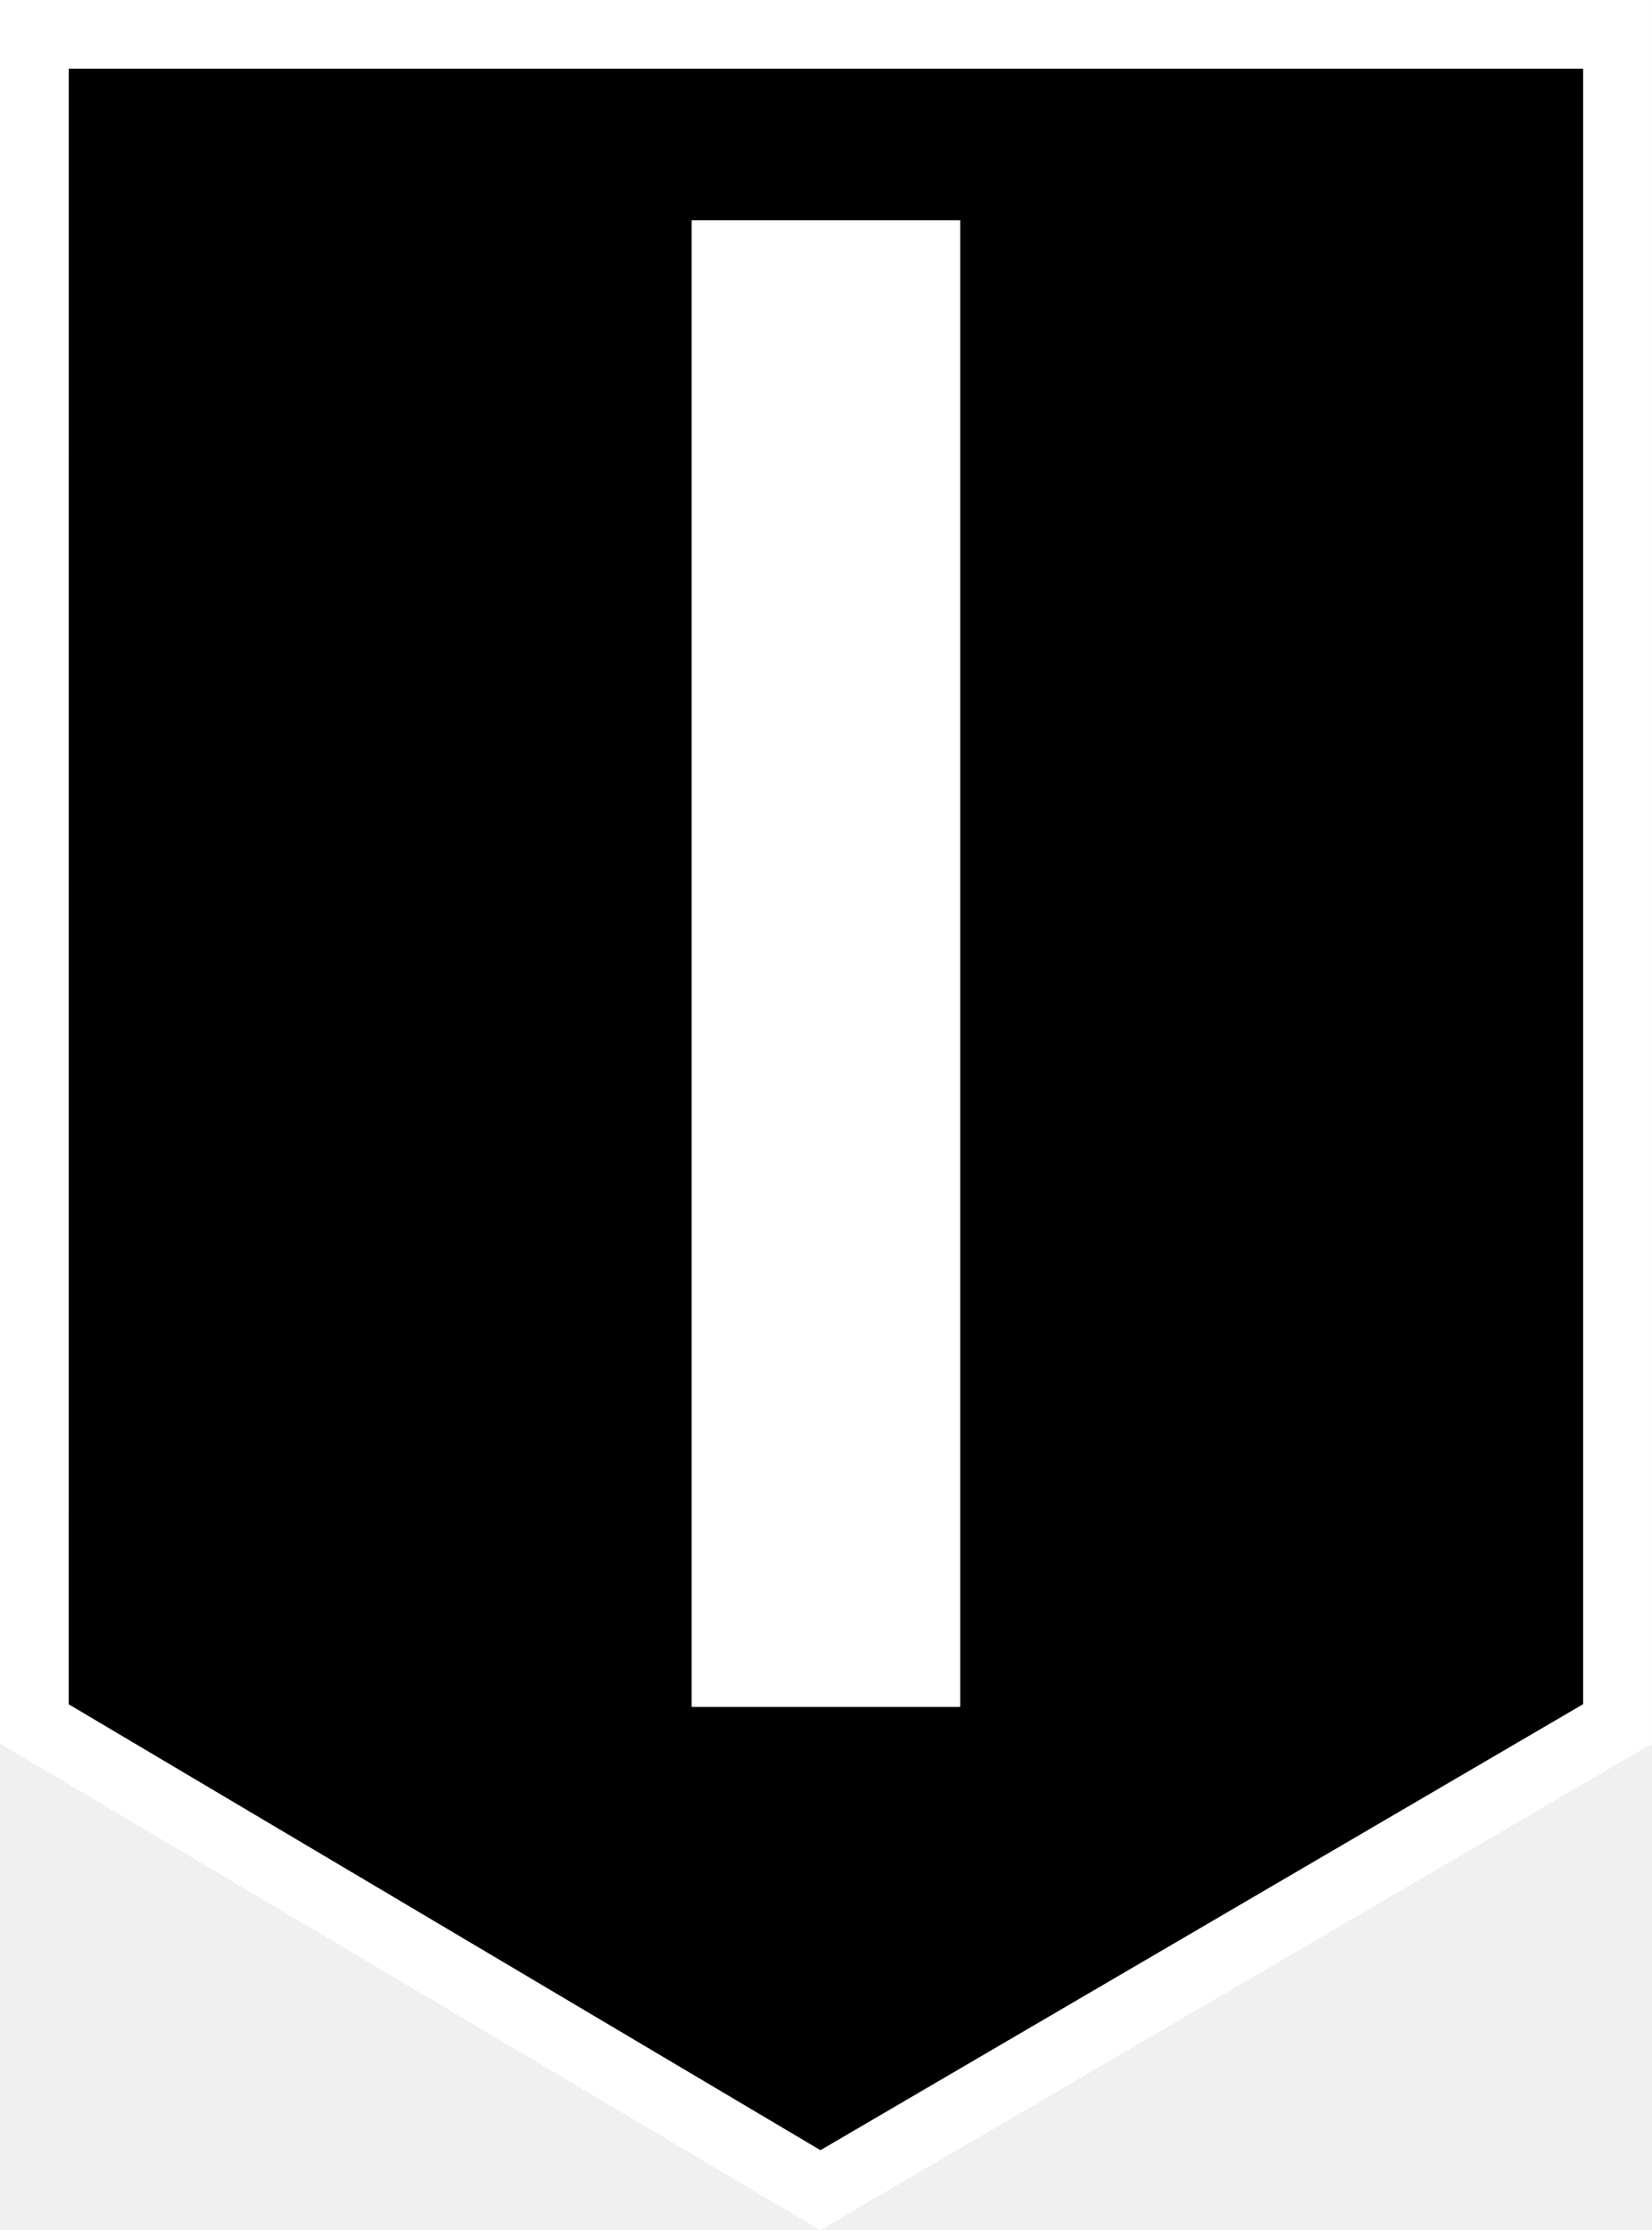
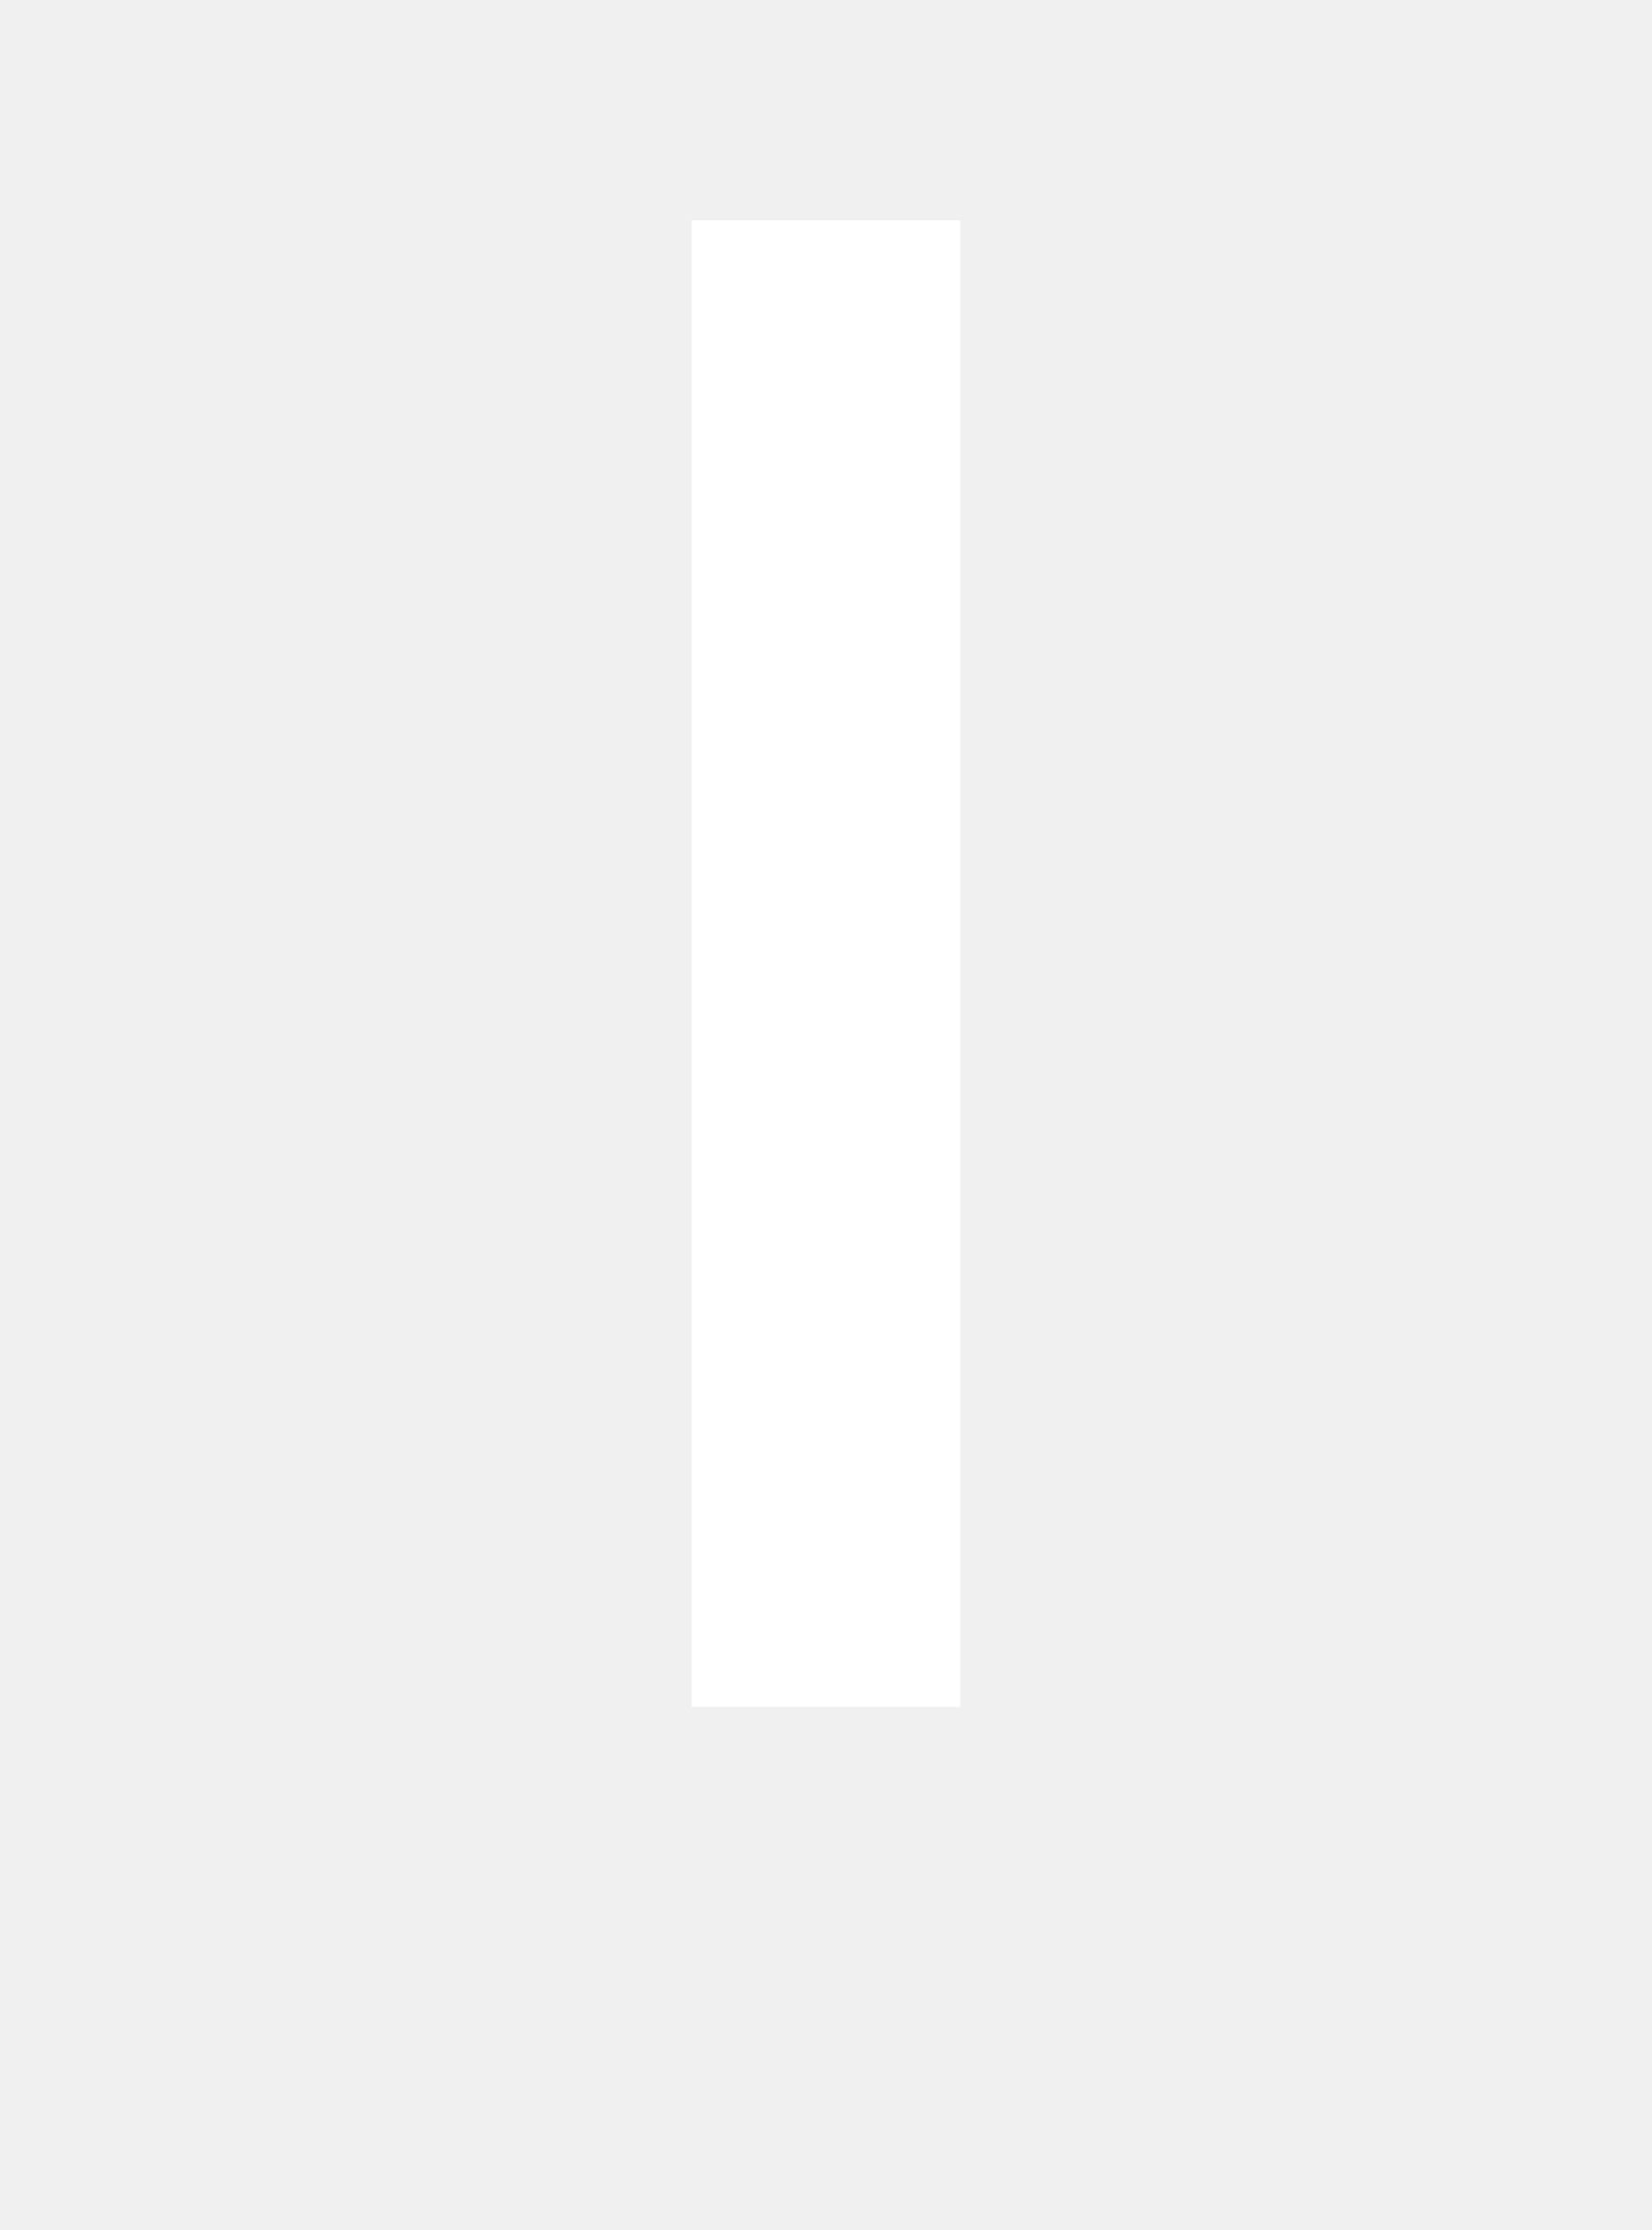
<svg xmlns="http://www.w3.org/2000/svg" width="15" height="20.25" viewBox="0 0 600 810">
-   <path stroke="#fff" stroke-linecap="square" stroke-width="25" d="m12.475 626.18 285.48 169.34 289.57-169.34V12.47H12.485z" paint-order="markers fill stroke" />
  <path fill="#fff" d="M251.22 620h97.56V80h-97.56Z" aria-label="1" font-family="PoliceSNCF" font-size="540" text-anchor="middle" />
</svg>
